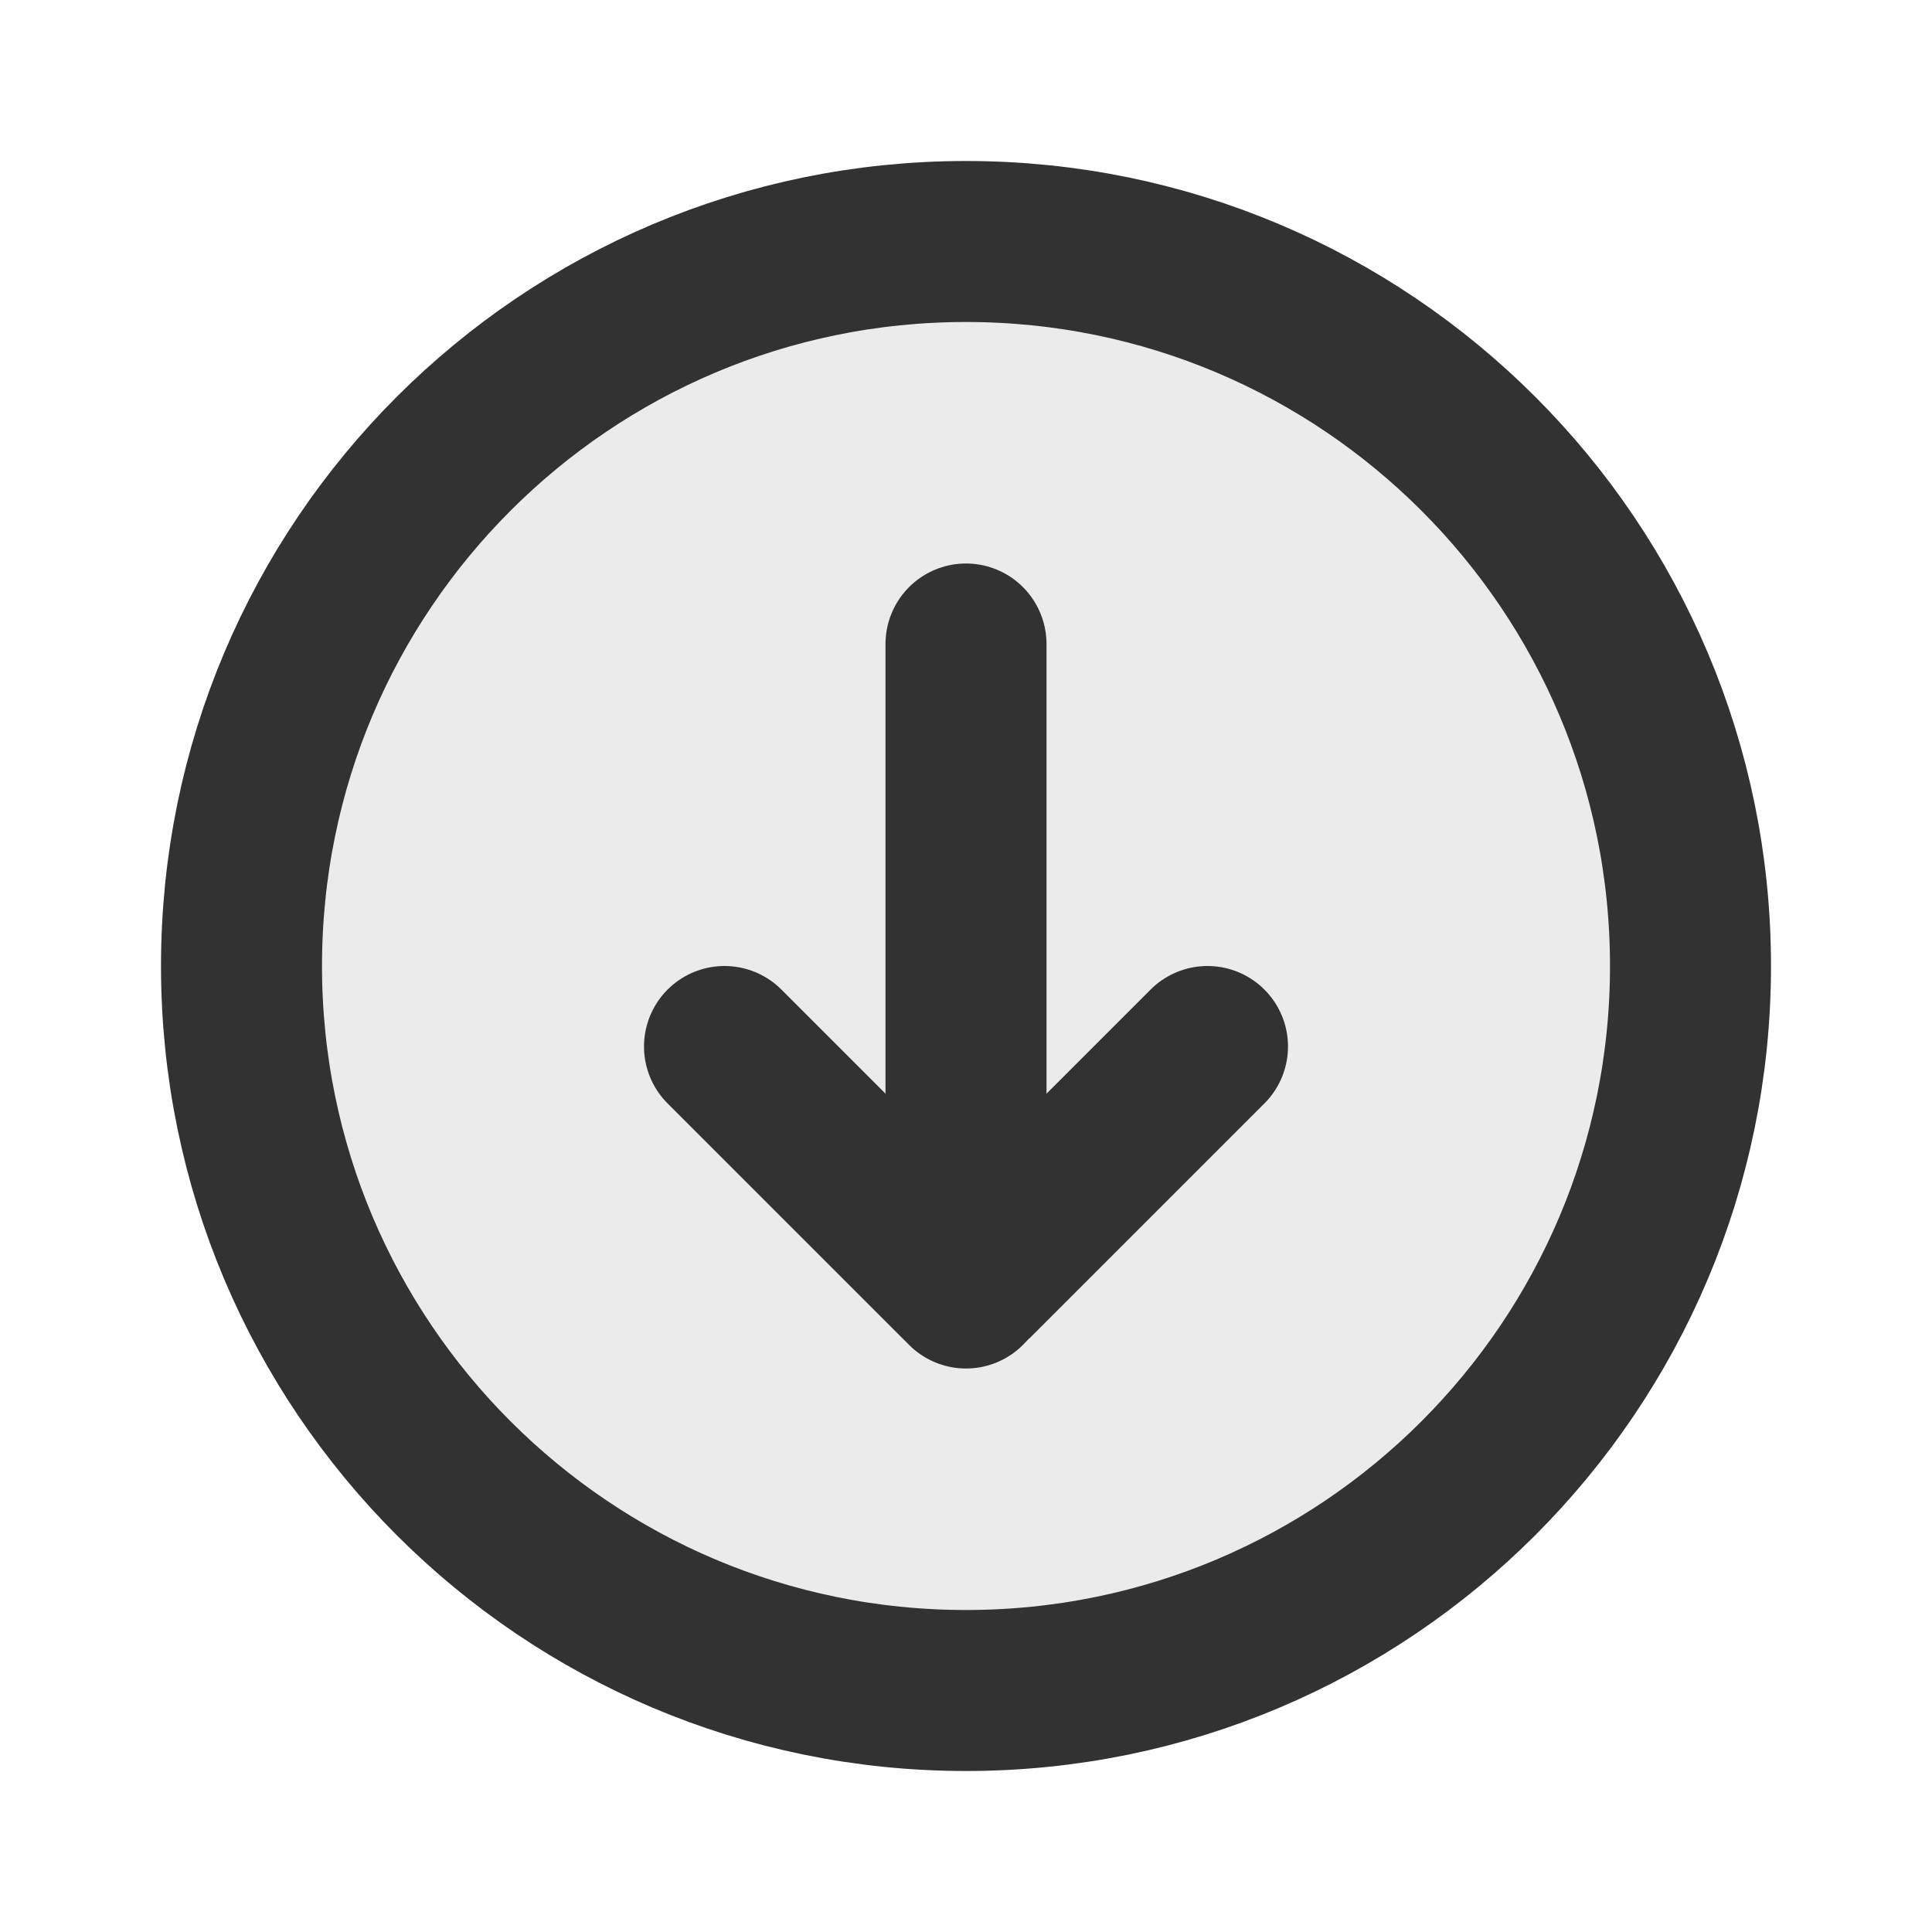
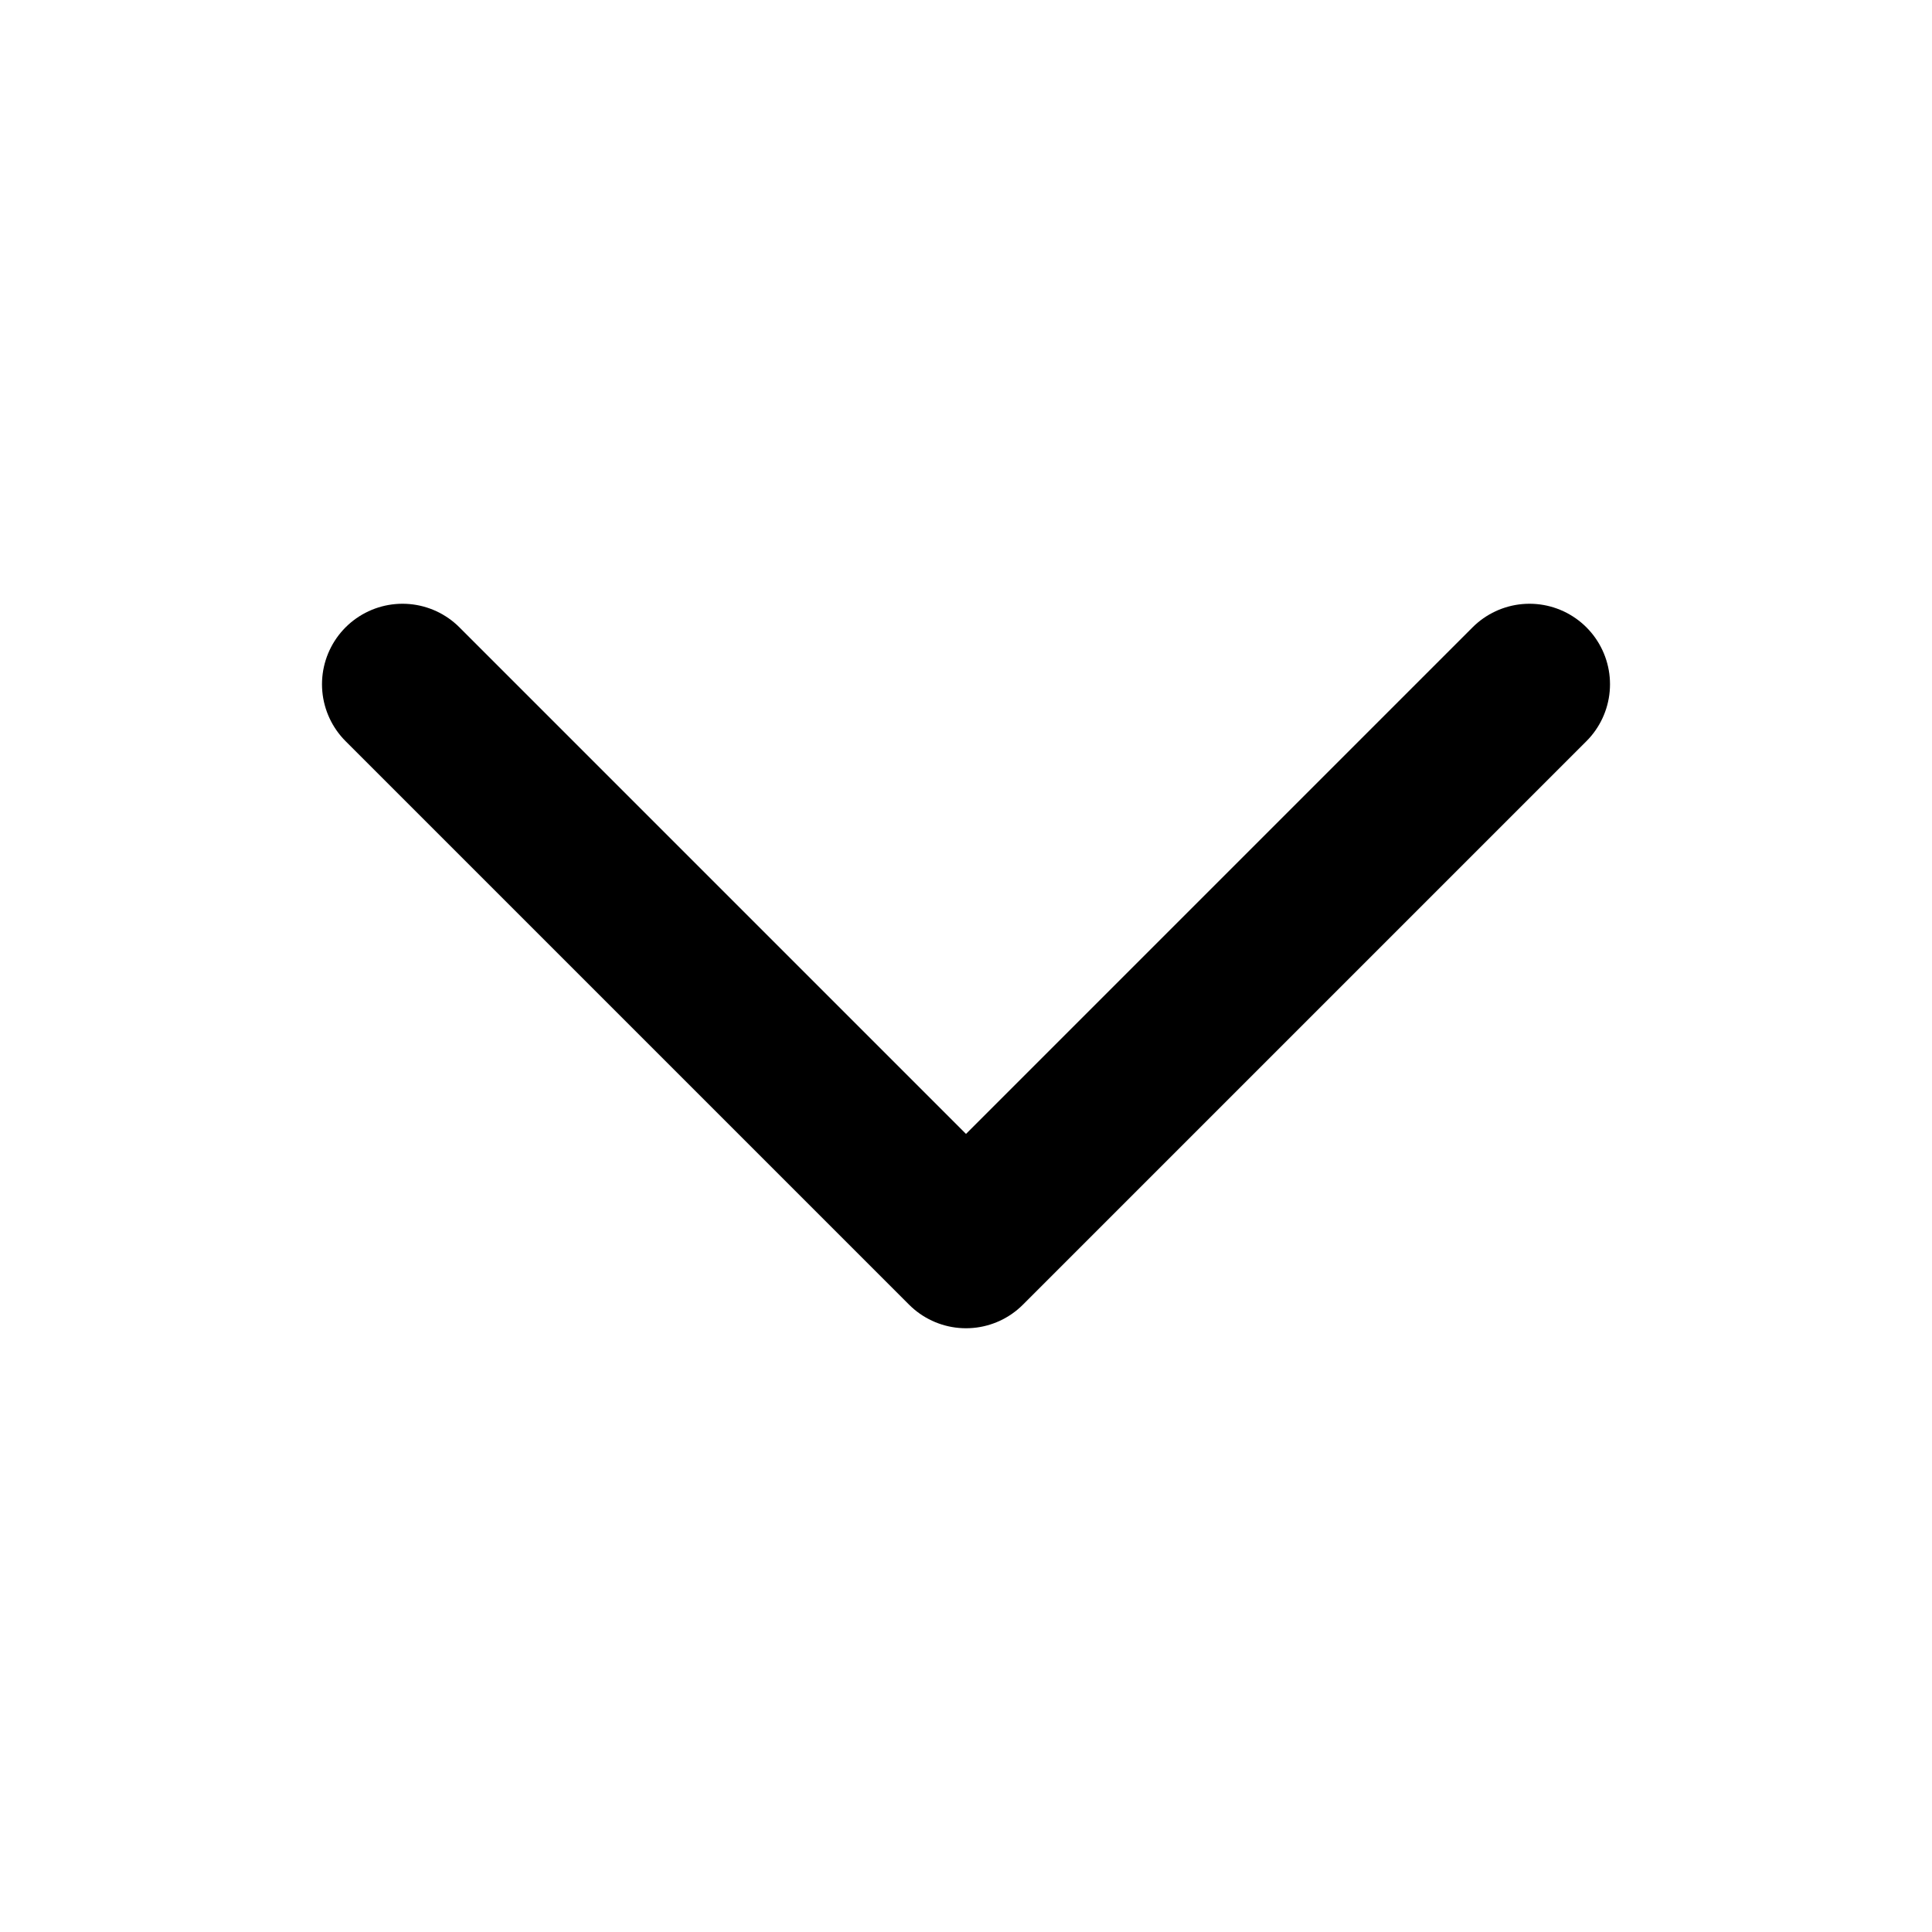
- <svg xmlns="http://www.w3.org/2000/svg" width="800px" height="800px" viewBox="0 0 24 24" fill="none">
-   <path opacity="0.1" d="M21 12C21 16.971 16.971 21 12 21C7.029 21 3 16.971 3 12C3 7.029 7.029 3 12 3C16.971 3 21 7.029 21 12Z" fill="#323232" />
-   <path d="M21 12C21 16.971 16.971 21 12 21C7.029 21 3 16.971 3 12C3 7.029 7.029 3 12 3C16.971 3 21 7.029 21 12Z" stroke="#323232" stroke-width="2" />
-   <path d="M12 16L12 8" stroke="#323232" stroke-width="2" stroke-linecap="round" stroke-linejoin="round" />
-   <path d="M9 13L11.913 15.913V15.913C11.961 15.961 12.039 15.961 12.087 15.913V15.913L15 13" stroke="#323232" stroke-width="2" stroke-linecap="round" stroke-linejoin="round" />
+ <svg xmlns="http://www.w3.org/2000/svg" width="800px" height="800px" viewBox="0 0 24 24">
+   <g id="Complete">
+     <g id="F-Chevron">
+       <polyline fill="none" id="Down" points="5 8.5 12 15.5 19 8.5" stroke="#000000" stroke-linecap="round" stroke-linejoin="round" stroke-width="2" />
+     </g>
+   </g>
</svg>
